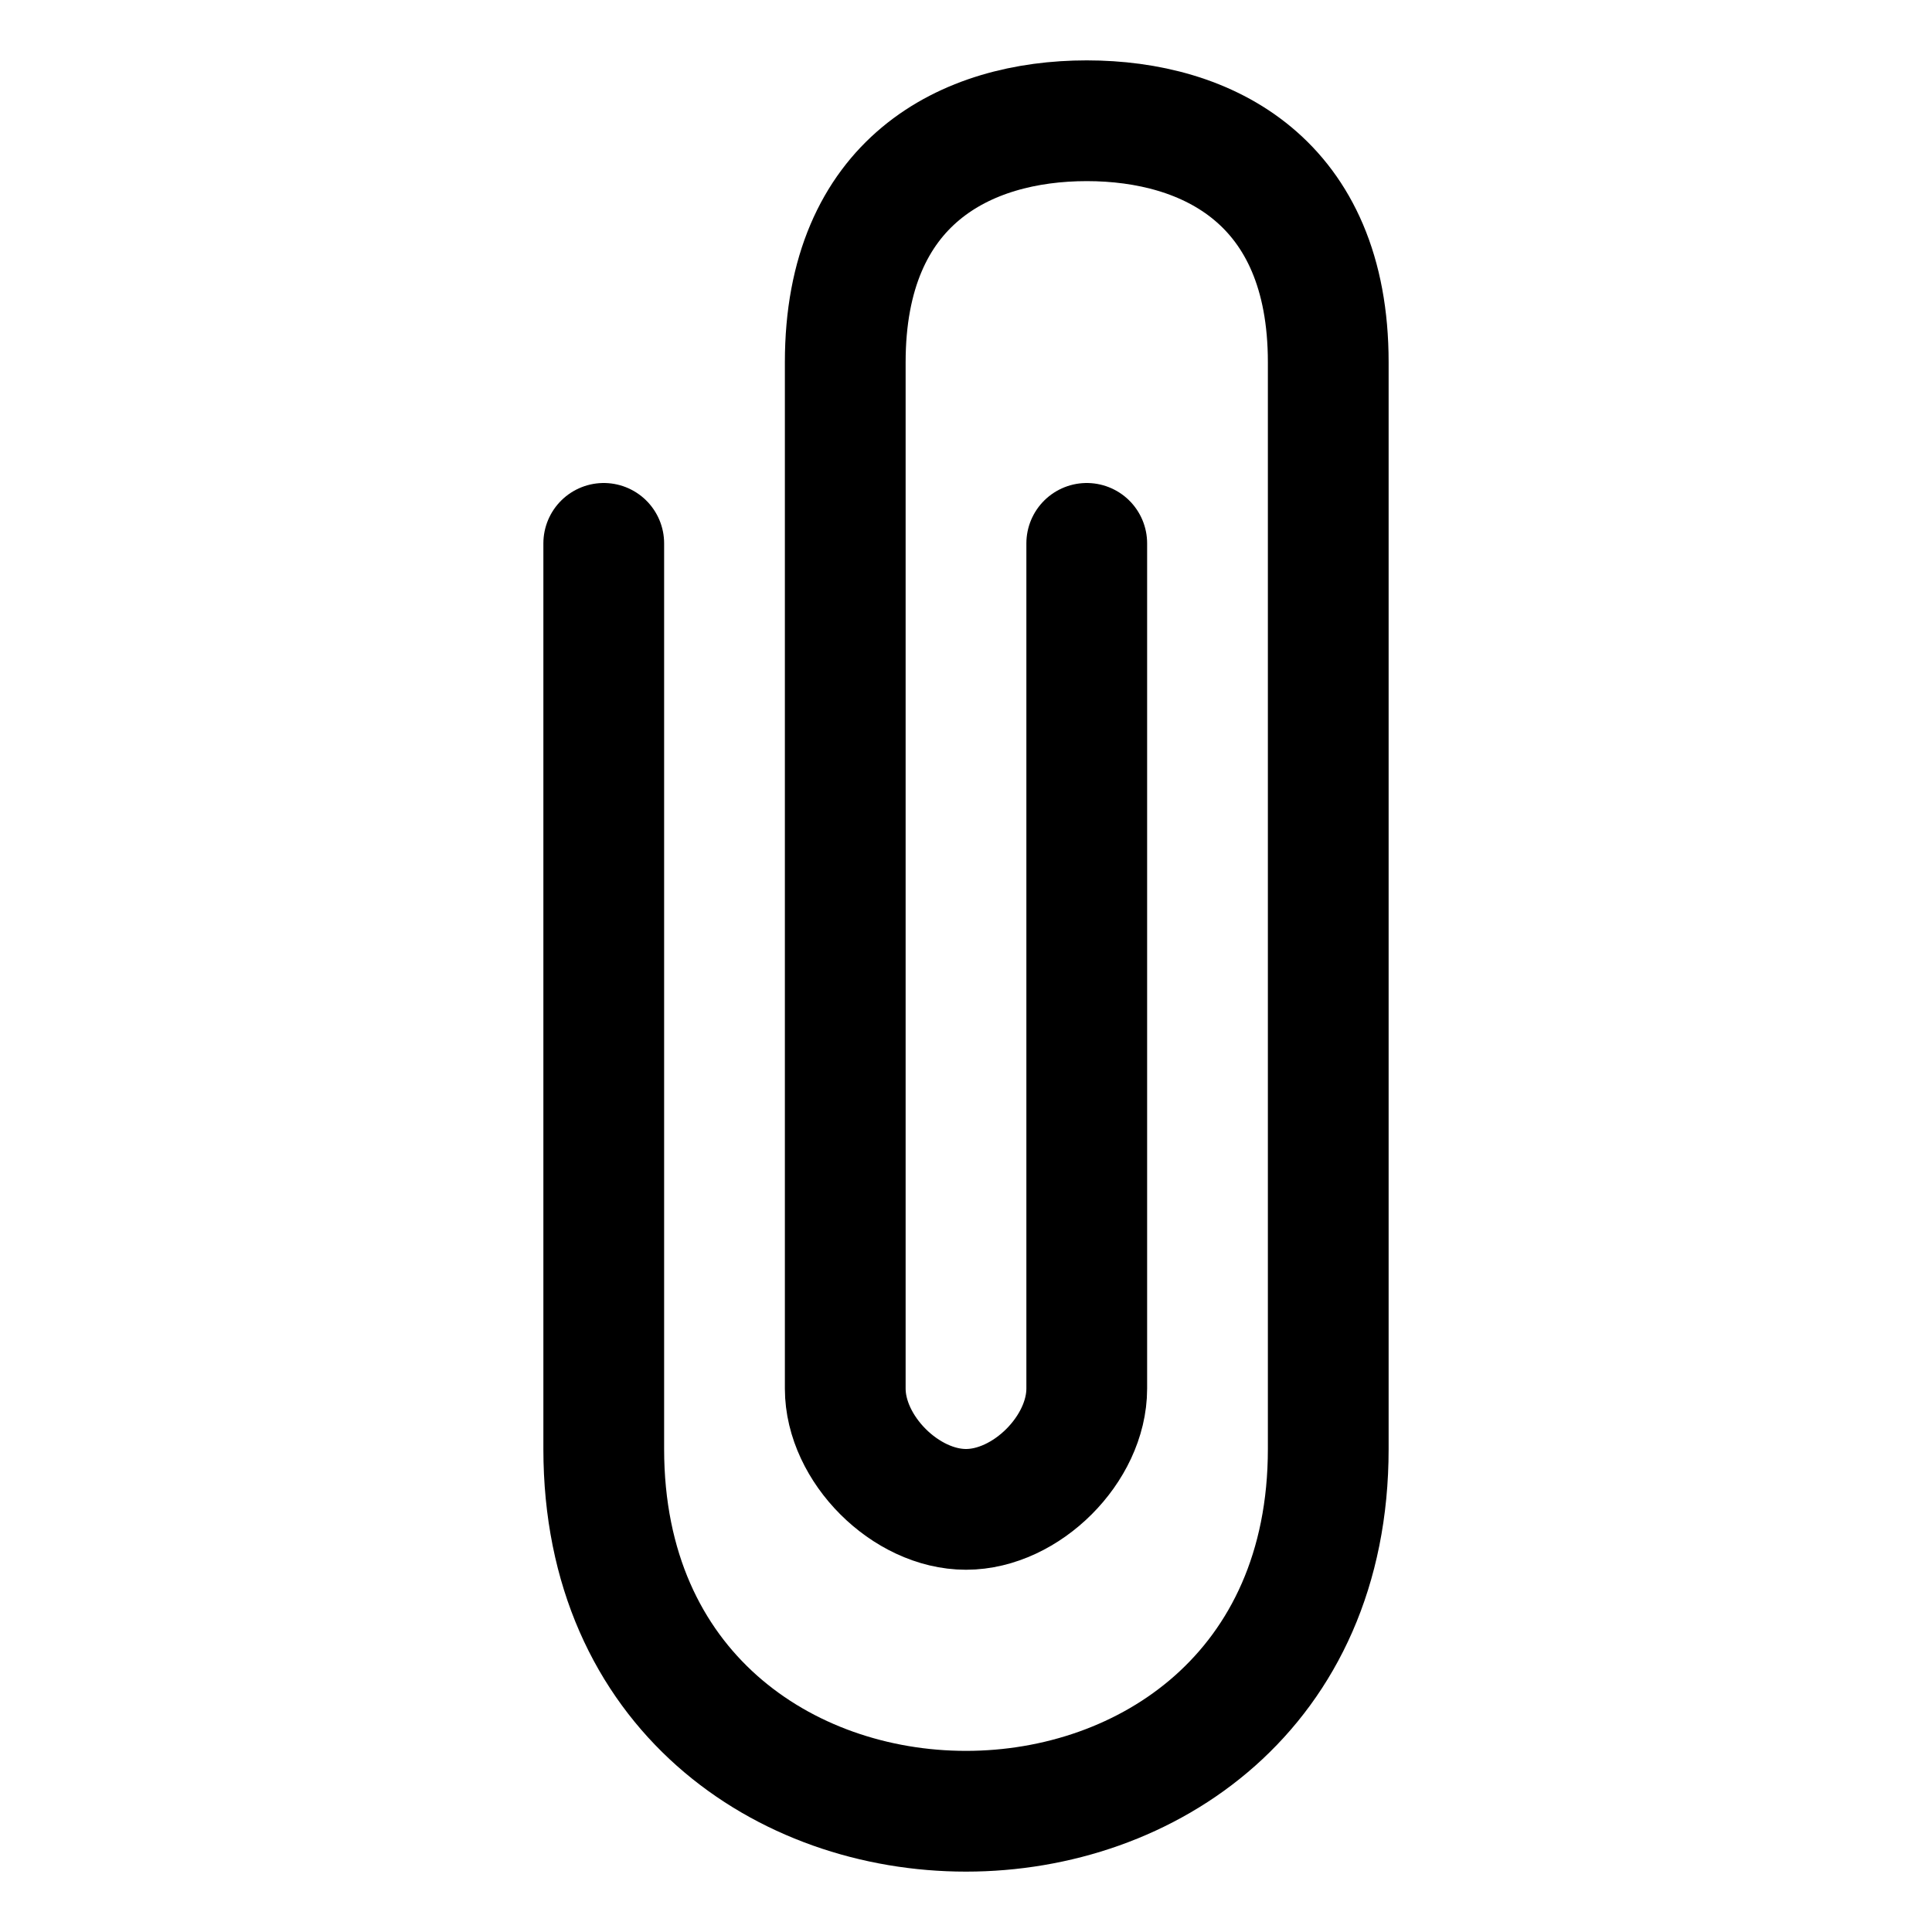
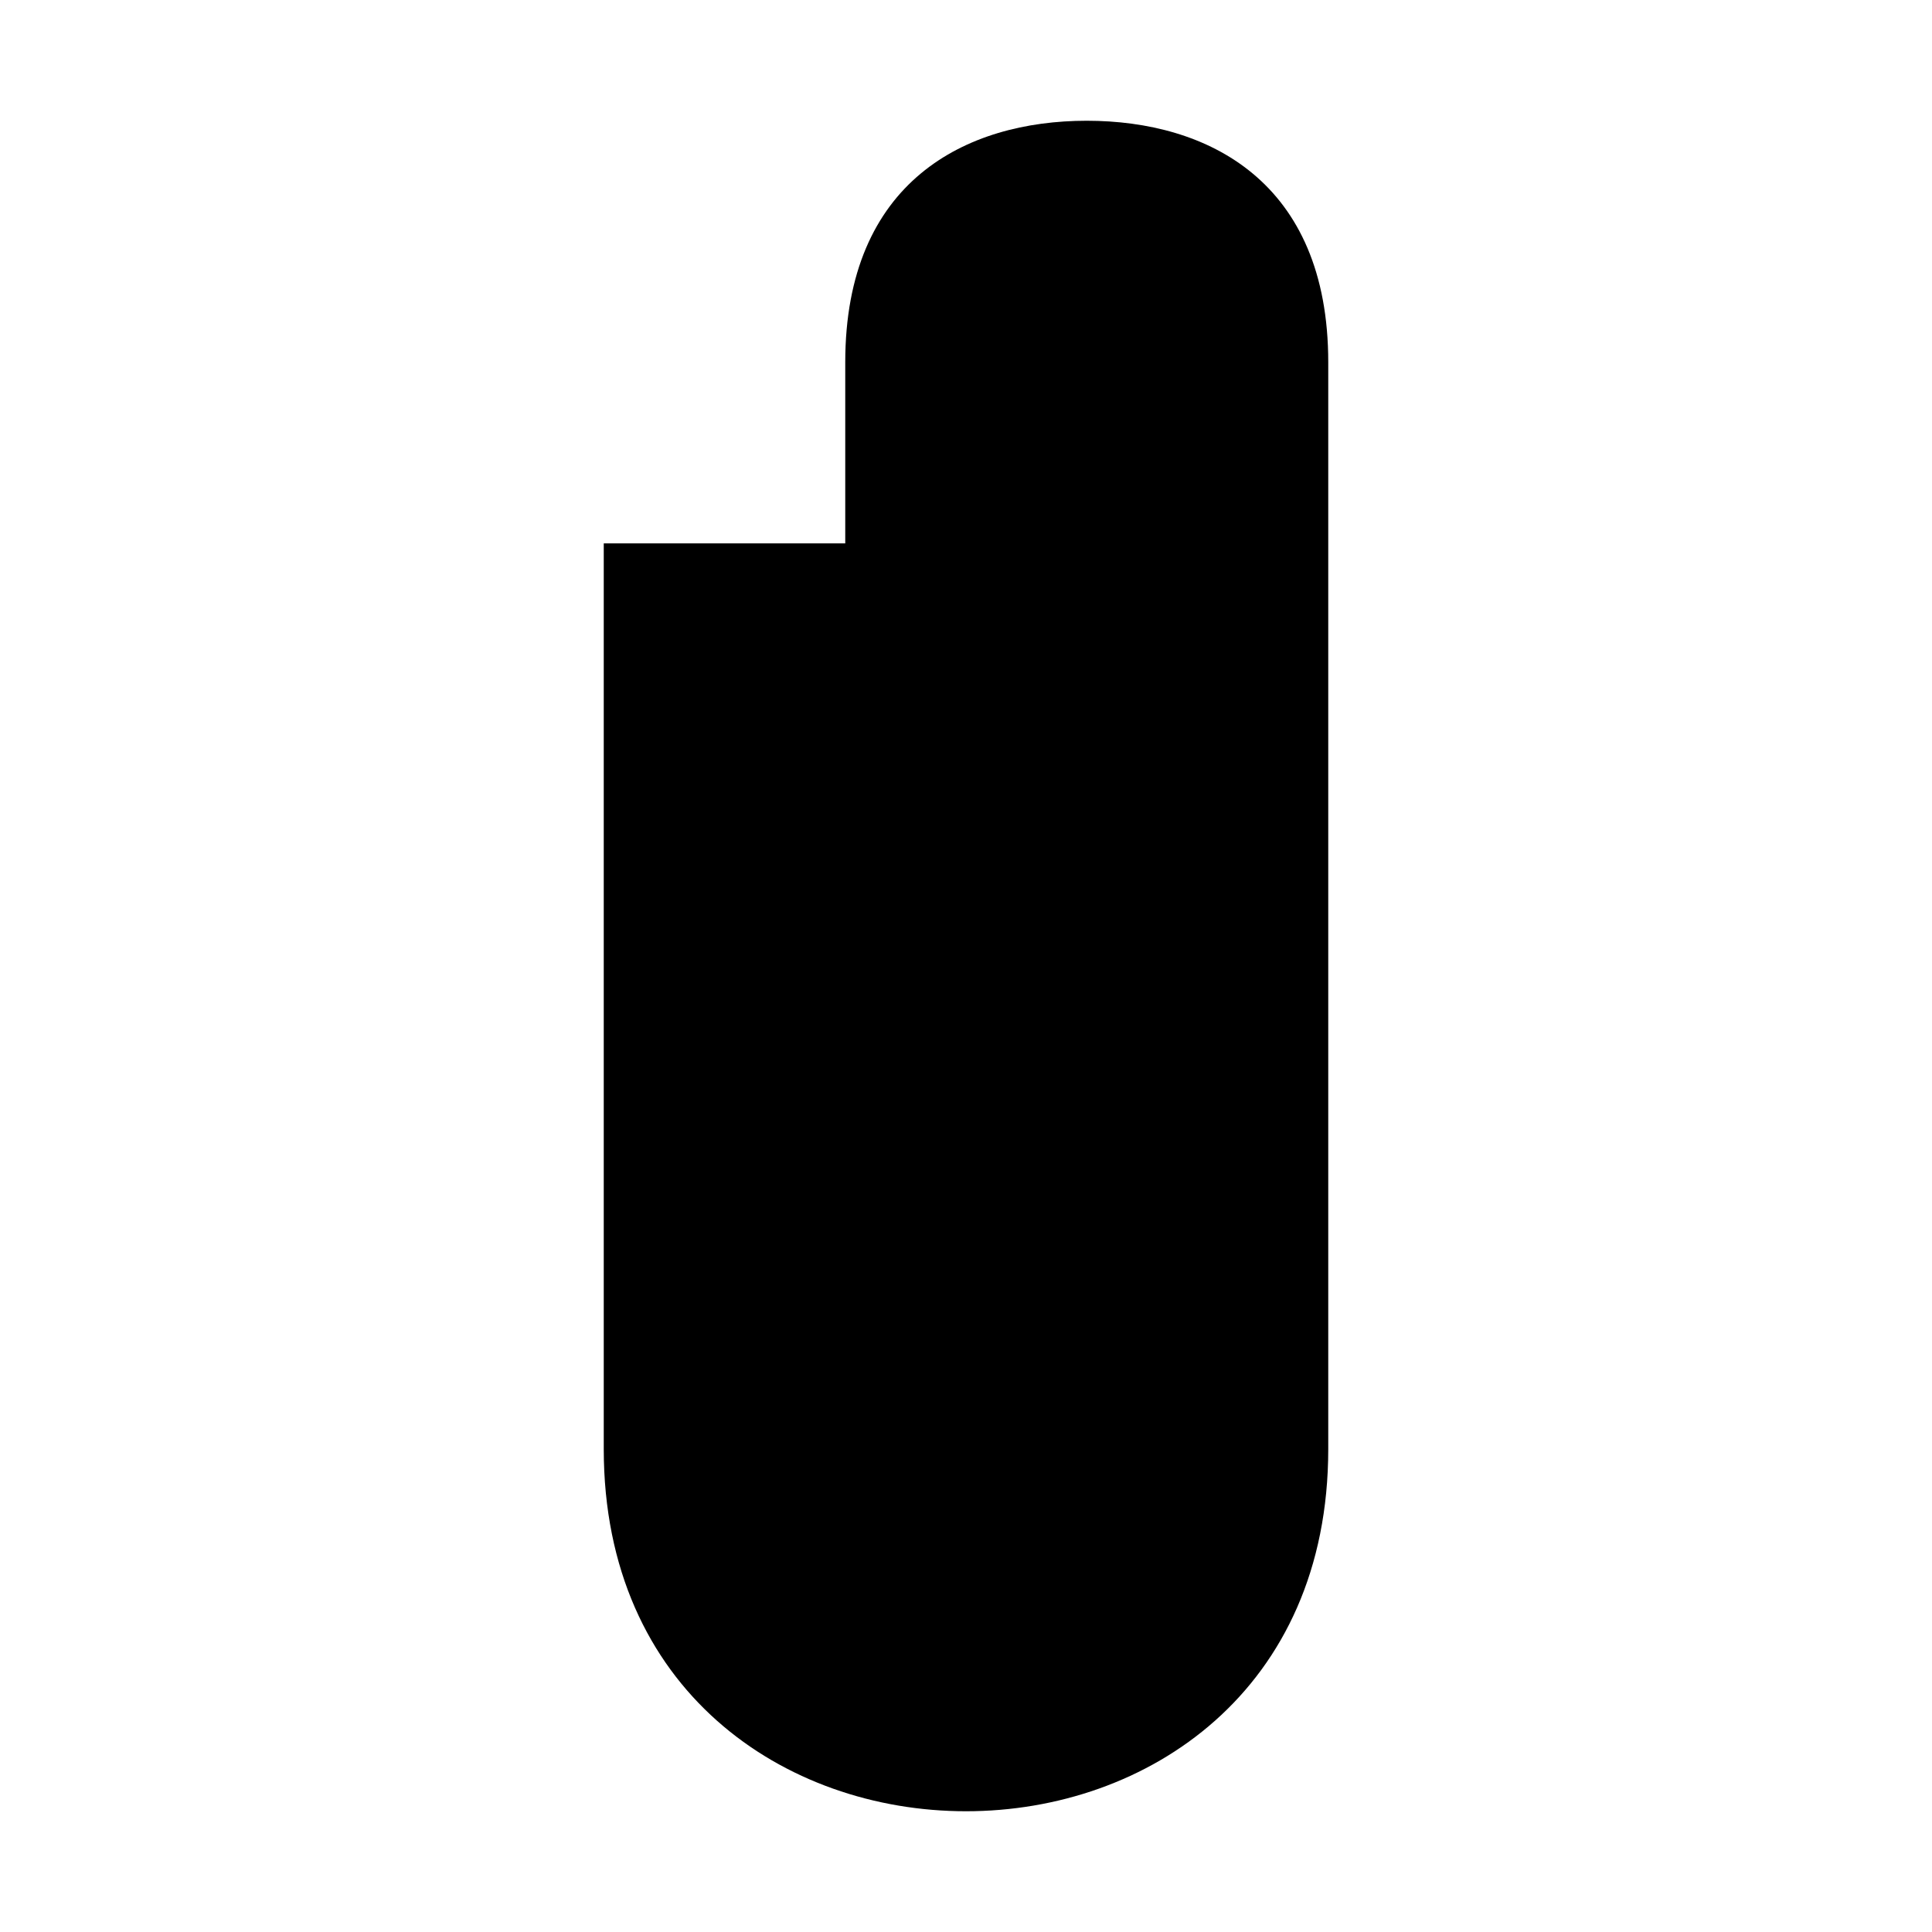
- <svg xmlns="http://www.w3.org/2000/svg" viewBox="0 0 32 32" width="32" height="32" fill="none" stroke="currentcolor" stroke-linecap="round" stroke-linejoin="round" stroke-width="2">
+ <svg xmlns="http://www.w3.org/2000/svg" viewBox="0 0 32 32" width="32" height="32">
  <path d=" M10 9 L10 24  C10 28   13 30    16 30   19 30  22 28 22 24 L22 6  C22 3   20 2    18 2   16 2  14 3 14 6 L14 23  C14 24   15 25    16 25   17 25  18 24 18 23 L18 9 " />
</svg>
